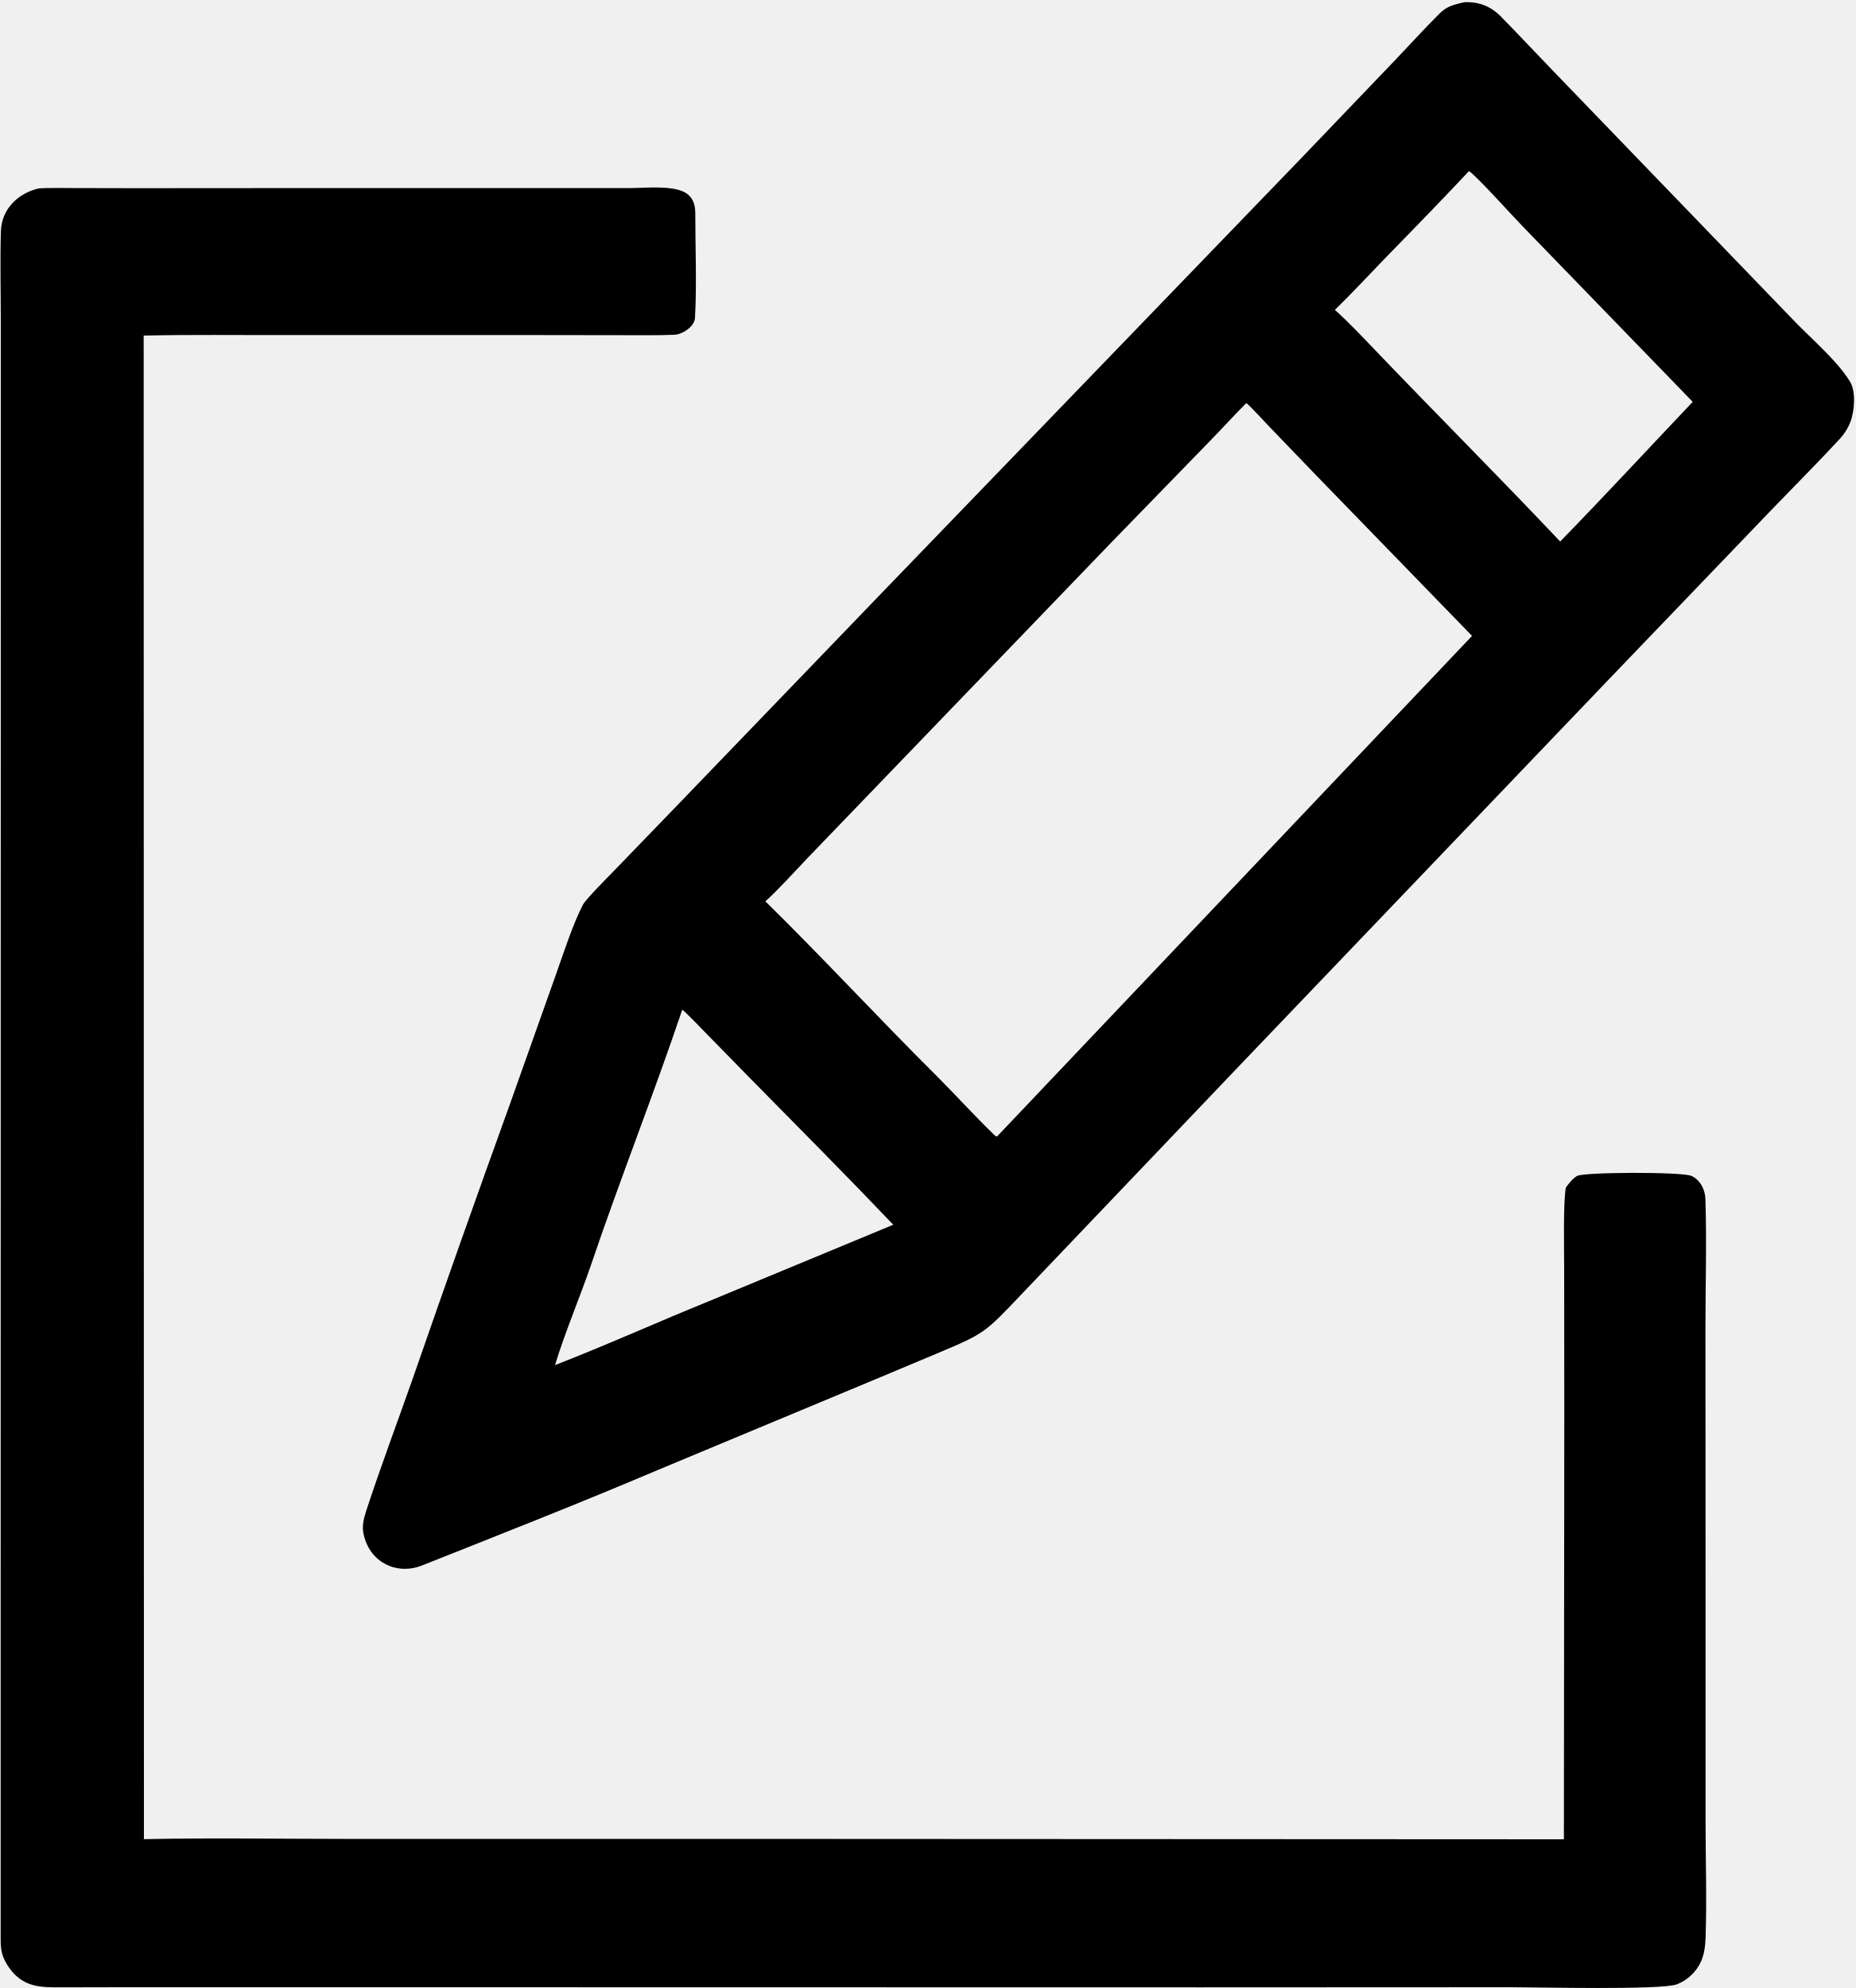
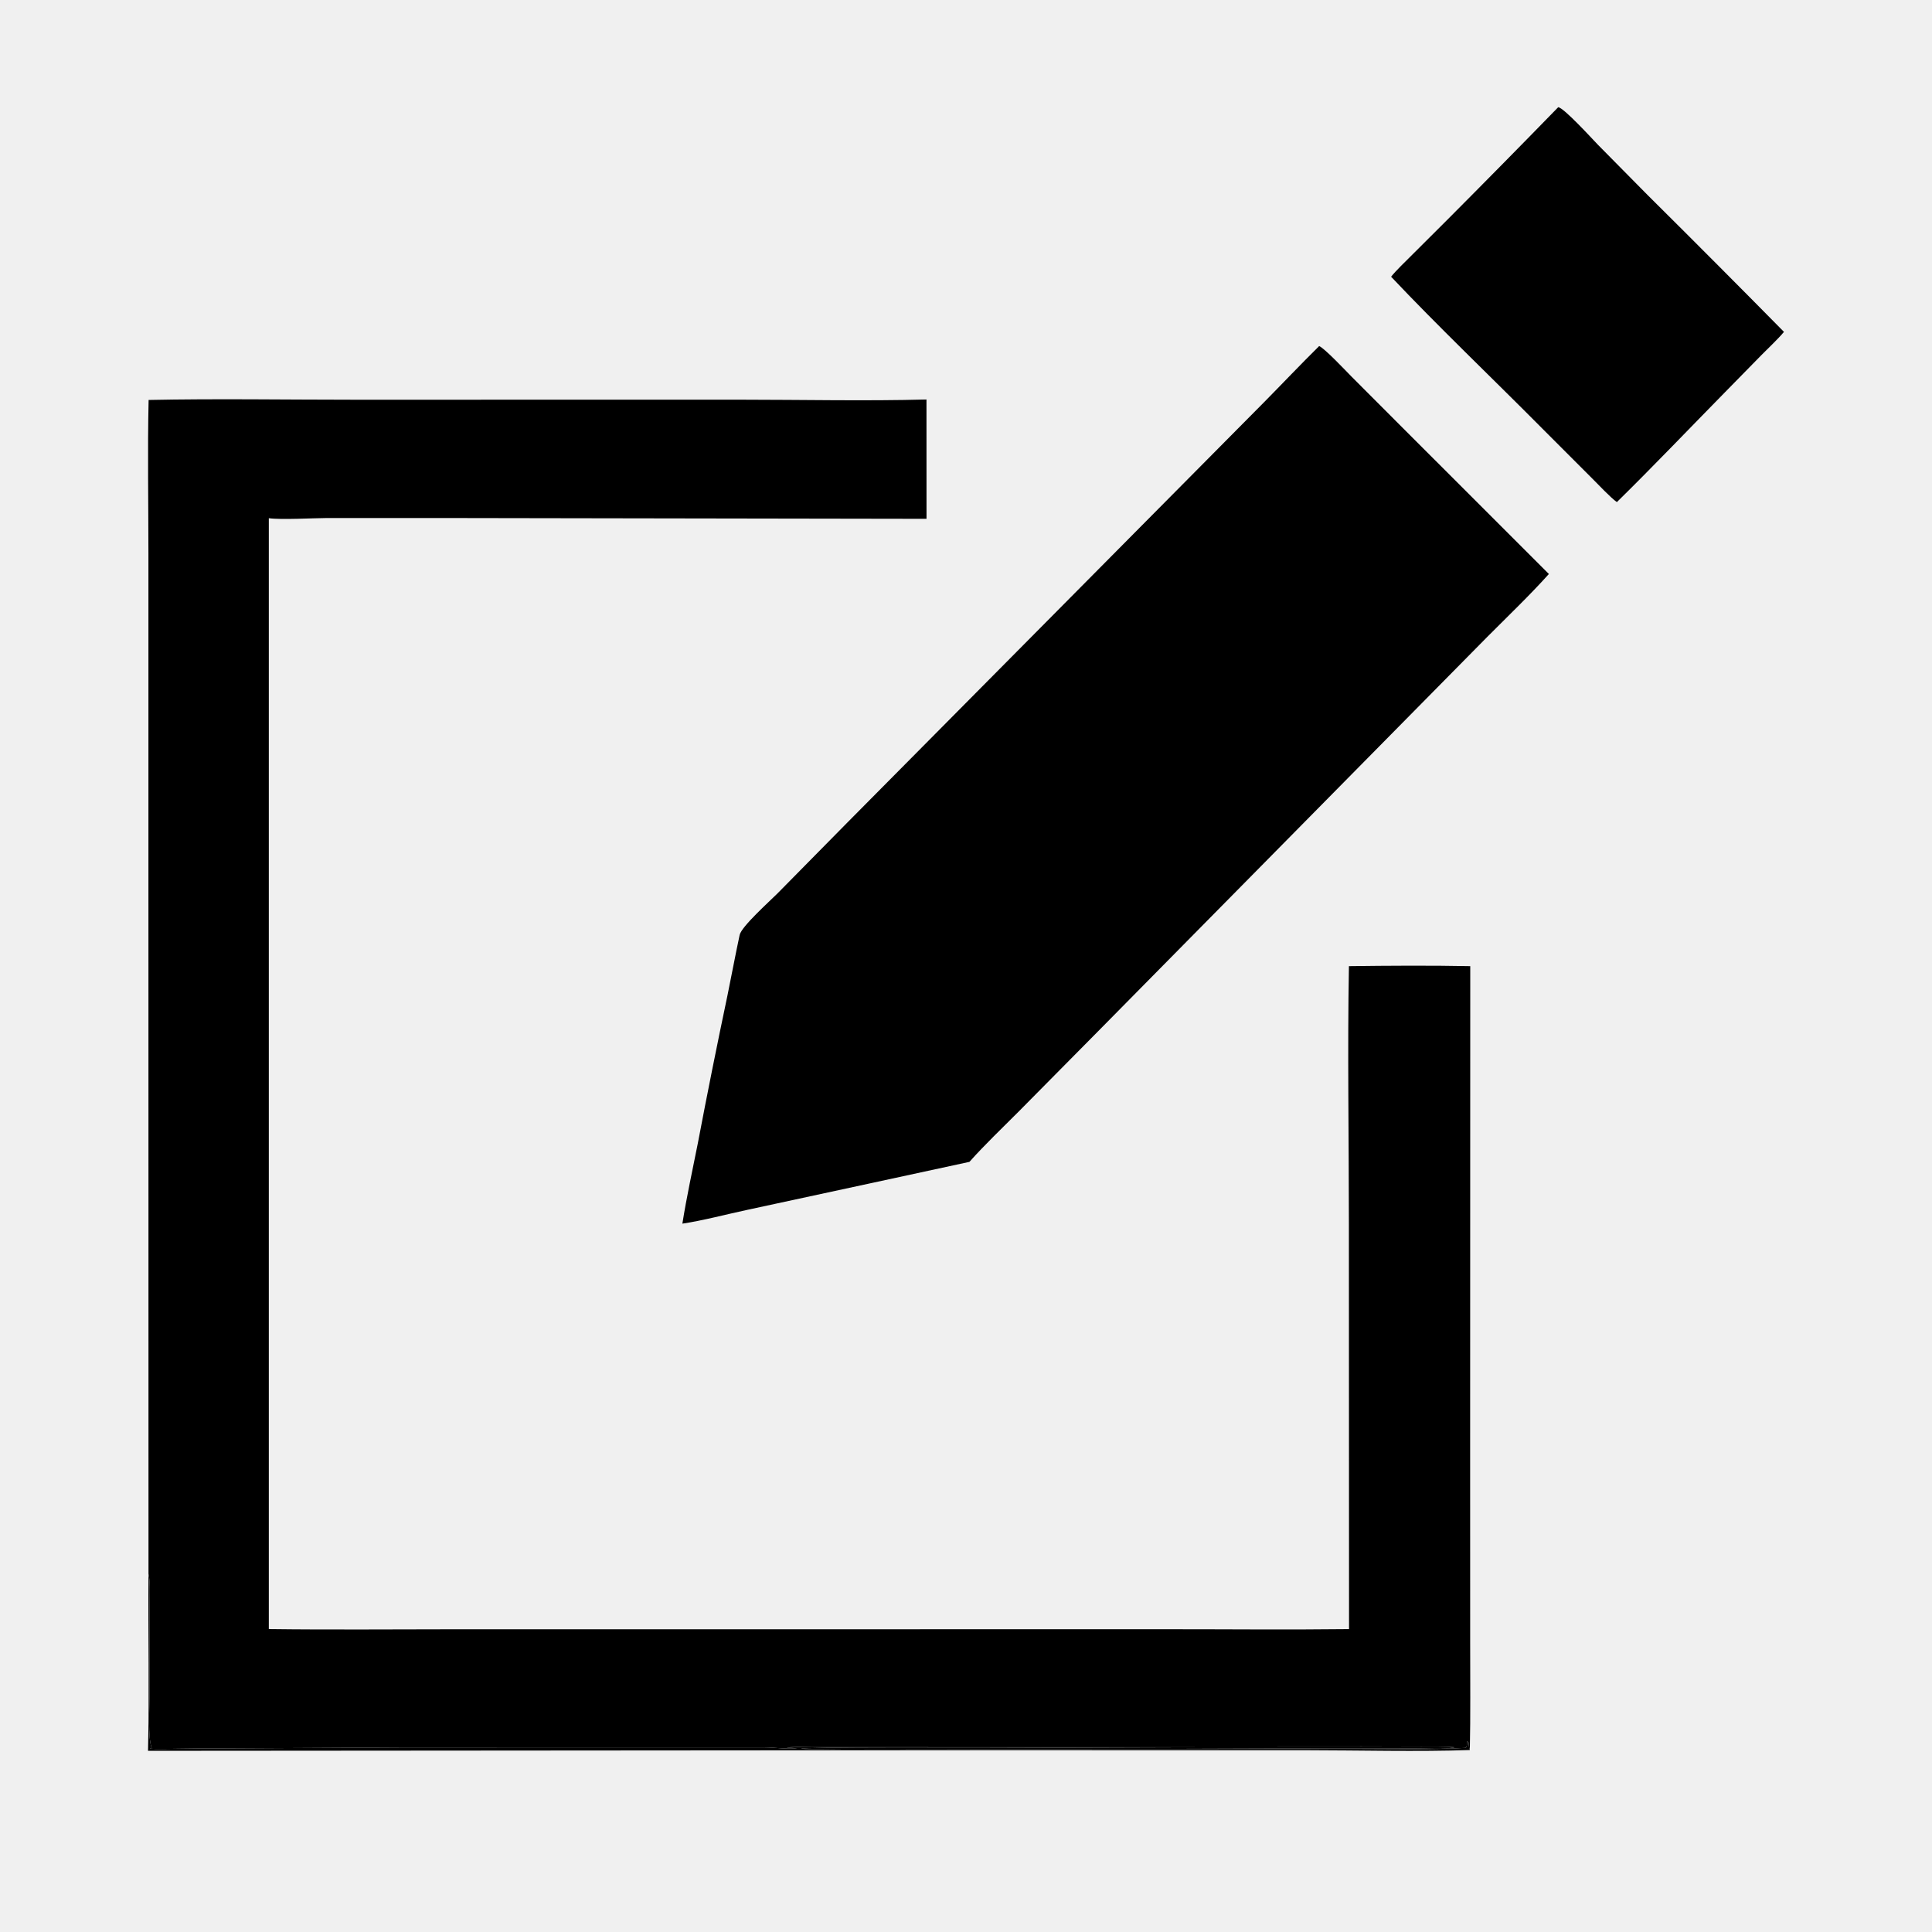
- <svg xmlns="http://www.w3.org/2000/svg" width="14" height="15" viewBox="0 0 14 15" fill="none">
-   <g clip-path="url(#clip0_224_73)">
-     <mask id="mask0_224_73" style="mask-type:luminance" maskUnits="userSpaceOnUse" x="0" y="0" width="14" height="15">
-       <path d="M14 0H0V15H14V0Z" fill="white" />
-     </mask>
-     <g mask="url(#mask0_224_73)">
-       <path d="M11.046 0.017C11.154 0.011 11.245 0.045 11.323 0.123C11.46 0.263 11.595 0.407 11.731 0.548L12.518 1.364L13.544 2.428C13.668 2.556 13.866 2.726 13.959 2.88C14.005 2.954 13.993 3.105 13.96 3.188C13.942 3.233 13.916 3.274 13.884 3.309C13.713 3.494 13.524 3.683 13.348 3.866L12.16 5.104L9.364 8.028L8.057 9.399L7.707 9.766C7.433 10.054 7.433 10.06 7.075 10.21L6.646 10.39L4.967 11.09C4.379 11.34 3.778 11.576 3.184 11.812C2.997 11.886 2.799 11.793 2.747 11.591C2.728 11.522 2.742 11.467 2.763 11.4C2.872 11.068 2.995 10.74 3.111 10.411C3.35 9.722 3.593 9.035 3.841 8.349L4.199 7.341C4.254 7.186 4.324 6.969 4.398 6.827C4.421 6.783 4.591 6.614 4.635 6.568L5.072 6.116L6.678 4.448L9.834 1.177L10.532 0.448C10.64 0.334 10.746 0.218 10.857 0.107C10.916 0.046 10.968 0.036 11.046 0.017ZM7.51 8.571L7.523 8.575L11.107 4.798L9.941 3.597L9.58 3.222C9.535 3.175 9.448 3.079 9.404 3.041C9.313 3.132 9.215 3.24 9.123 3.334L8.393 4.085L6.742 5.8L6.099 6.468C6.009 6.562 5.868 6.718 5.775 6.801C6.211 7.229 6.631 7.685 7.065 8.116C7.215 8.266 7.355 8.422 7.51 8.571ZM10.072 2.338C10.176 2.431 10.279 2.541 10.376 2.642C10.839 3.126 11.312 3.599 11.772 4.086C12.104 3.745 12.443 3.379 12.772 3.032L11.49 1.709C11.421 1.639 11.141 1.327 11.084 1.291C10.888 1.499 10.69 1.704 10.491 1.907C10.356 2.046 10.21 2.204 10.072 2.338ZM4.188 10.3C4.579 10.148 4.953 9.979 5.339 9.822L6.74 9.241C6.394 8.878 6.011 8.492 5.658 8.134L5.333 7.802C5.281 7.75 5.201 7.663 5.148 7.618C4.931 8.261 4.677 8.902 4.459 9.545C4.379 9.779 4.255 10.074 4.188 10.3Z" fill="black" />
-       <path d="M0.29 1.422C0.358 1.416 0.481 1.419 0.552 1.419L1.017 1.42L2.489 1.419L4.214 1.419L4.766 1.419C4.876 1.418 5.095 1.395 5.185 1.463C5.229 1.496 5.245 1.545 5.246 1.601C5.246 1.865 5.258 2.134 5.244 2.398C5.24 2.465 5.149 2.524 5.086 2.526C4.957 2.531 4.828 2.529 4.698 2.529L3.938 2.528L2.149 2.528C1.797 2.529 1.435 2.524 1.084 2.532L1.086 13.877C1.581 13.866 2.109 13.875 2.606 13.875H5.489L11.8 13.878L11.803 10.668L11.802 9.563C11.802 9.433 11.794 9.065 11.815 8.96C11.838 8.929 11.866 8.892 11.899 8.873C11.953 8.843 12.686 8.841 12.761 8.872C12.8 8.888 12.834 8.927 12.85 8.966C12.862 8.995 12.868 9.026 12.868 9.056C12.878 9.377 12.868 9.701 12.868 10.022L12.869 11.976V13.746C12.869 14.037 12.879 14.33 12.869 14.62C12.867 14.681 12.86 14.741 12.836 14.797C12.802 14.876 12.732 14.942 12.653 14.972C12.535 15.017 11.597 14.994 11.393 14.994L9.068 14.995L3.188 14.994L1.311 14.994C1.013 14.994 0.716 14.994 0.419 14.995C0.26 14.995 0.146 14.972 0.053 14.823C0.002 14.741 0.005 14.685 0.005 14.591C0.005 14.407 0.005 14.223 0.005 14.039L0.005 12.183L0.006 3.827L0.006 2.404C0.006 2.184 -0 1.961 0.007 1.742C0.013 1.574 0.139 1.458 0.29 1.422Z" fill="black" />
-     </g>
-   </g>
-   <defs>
-     <clipPath id="clip0_224_73">
-       <rect width="14" height="15" fill="white" />
-     </clipPath>
-   </defs>
+ <svg xmlns="http://www.w3.org/2000/svg" width="50" height="50" viewBox="0 0 50 50" fill="none">
+   <path d="M3.846 10.351C5.58 10.315 7.43 10.345 9.173 10.345L19.15 10.344C20.708 10.344 22.434 10.381 23.977 10.339L23.978 13.427L11.914 13.407L8.472 13.406C8.121 13.408 7.264 13.456 6.957 13.411L6.957 42.16C8.578 42.181 10.226 42.165 11.85 42.165H20.726L30.113 42.164C31.703 42.163 33.326 42.18 34.913 42.161L34.909 31.666C34.909 29.483 34.871 27.179 34.91 25.004C35.92 24.991 37.042 24.984 38.05 25.004L38.047 37.759L38.048 42.553C38.047 43.452 38.059 44.395 38.039 45.291C38.021 45.228 38.015 45.209 38.011 45.142L38.008 45.096L37.966 45.06C37.968 45.105 37.972 45.232 37.918 45.236C37.068 45.287 36.008 45.263 35.176 45.263L25.031 45.264L21.831 45.26C21.623 45.258 20.889 45.277 20.734 45.257C20.839 45.165 35.755 45.291 37.149 45.241C37.258 45.237 37.521 45.258 37.646 45.22C37.396 45.194 37.037 45.203 36.776 45.202L35.245 45.198L30.362 45.201L23.821 45.202L21.748 45.203C21.3 45.203 20.794 45.194 20.351 45.224L20.63 45.246C20.309 45.272 20.092 45.225 19.787 45.223L17.664 45.222L10.447 45.224L5.597 45.25C5.256 45.249 4.914 45.252 4.573 45.258C4.437 45.26 3.992 45.272 3.878 45.253L3.924 45.233C3.825 44.95 3.867 44.247 3.868 43.919L3.87 41.631C3.871 41.406 3.894 40.935 3.843 40.732L3.841 21.881L3.841 14.317C3.841 13.019 3.817 11.643 3.846 10.351Z" fill="black" />
+   <path d="M34.14 8.956C34.287 9.019 34.84 9.608 34.979 9.748L36.222 10.993L40.085 14.855C39.581 15.416 39.028 15.942 38.497 16.476L36.169 18.835L28.477 26.63L26.37 28.76C25.954 29.178 25.476 29.633 25.089 30.069L22.602 30.607L19.344 31.31C18.809 31.424 18.189 31.589 17.66 31.668C17.765 30.997 17.928 30.254 18.061 29.582C18.303 28.306 18.559 27.032 18.827 25.76C18.929 25.265 19.037 24.682 19.142 24.197C19.189 23.977 19.917 23.327 20.119 23.124L21.92 21.297L29.554 13.596L32.717 10.406C33.19 9.927 33.663 9.427 34.14 8.956Z" fill="black" />
+   <path d="M40.326 2.775C40.47 2.784 41.212 3.6 41.348 3.74L42.637 5.045C43.821 6.22 44.998 7.401 46.169 8.589C46.017 8.772 45.766 9.007 45.594 9.181L44.636 10.158C43.728 11.082 42.766 12.09 41.845 12.994C41.693 12.891 41.365 12.541 41.212 12.389L39.851 11.027C38.604 9.771 37.207 8.438 36.002 7.162C36.11 7.02 36.387 6.754 36.52 6.621L37.45 5.694C38.414 4.727 39.373 3.754 40.326 2.775Z" fill="black" />
+   <path d="M3.843 40.732C3.894 40.935 3.871 41.406 3.871 41.631L3.868 43.919C3.867 44.247 3.825 44.95 3.924 45.233L3.878 45.253C3.992 45.272 4.437 45.26 4.573 45.258C4.914 45.252 5.256 45.249 5.597 45.25L10.447 45.224L17.664 45.222L19.787 45.223C20.092 45.225 20.309 45.272 20.63 45.246L20.351 45.224C20.794 45.194 21.3 45.203 21.748 45.203L23.821 45.202L30.362 45.201L35.245 45.198L36.776 45.202C37.037 45.203 37.396 45.194 37.646 45.22C37.521 45.258 37.258 45.237 37.149 45.241C35.755 45.291 20.839 45.165 20.735 45.257C20.889 45.277 21.623 45.258 21.831 45.26L25.032 45.264L35.176 45.263C36.008 45.263 37.068 45.287 37.918 45.236C37.972 45.232 37.968 45.105 37.966 45.06L38.008 45.096L38.011 45.142C38.015 45.209 38.021 45.228 38.039 45.291C36.709 45.337 35.151 45.297 33.798 45.296L25.555 45.295L3.831 45.311C3.866 43.808 3.832 42.243 3.843 40.732Z" fill="black" />
</svg>
